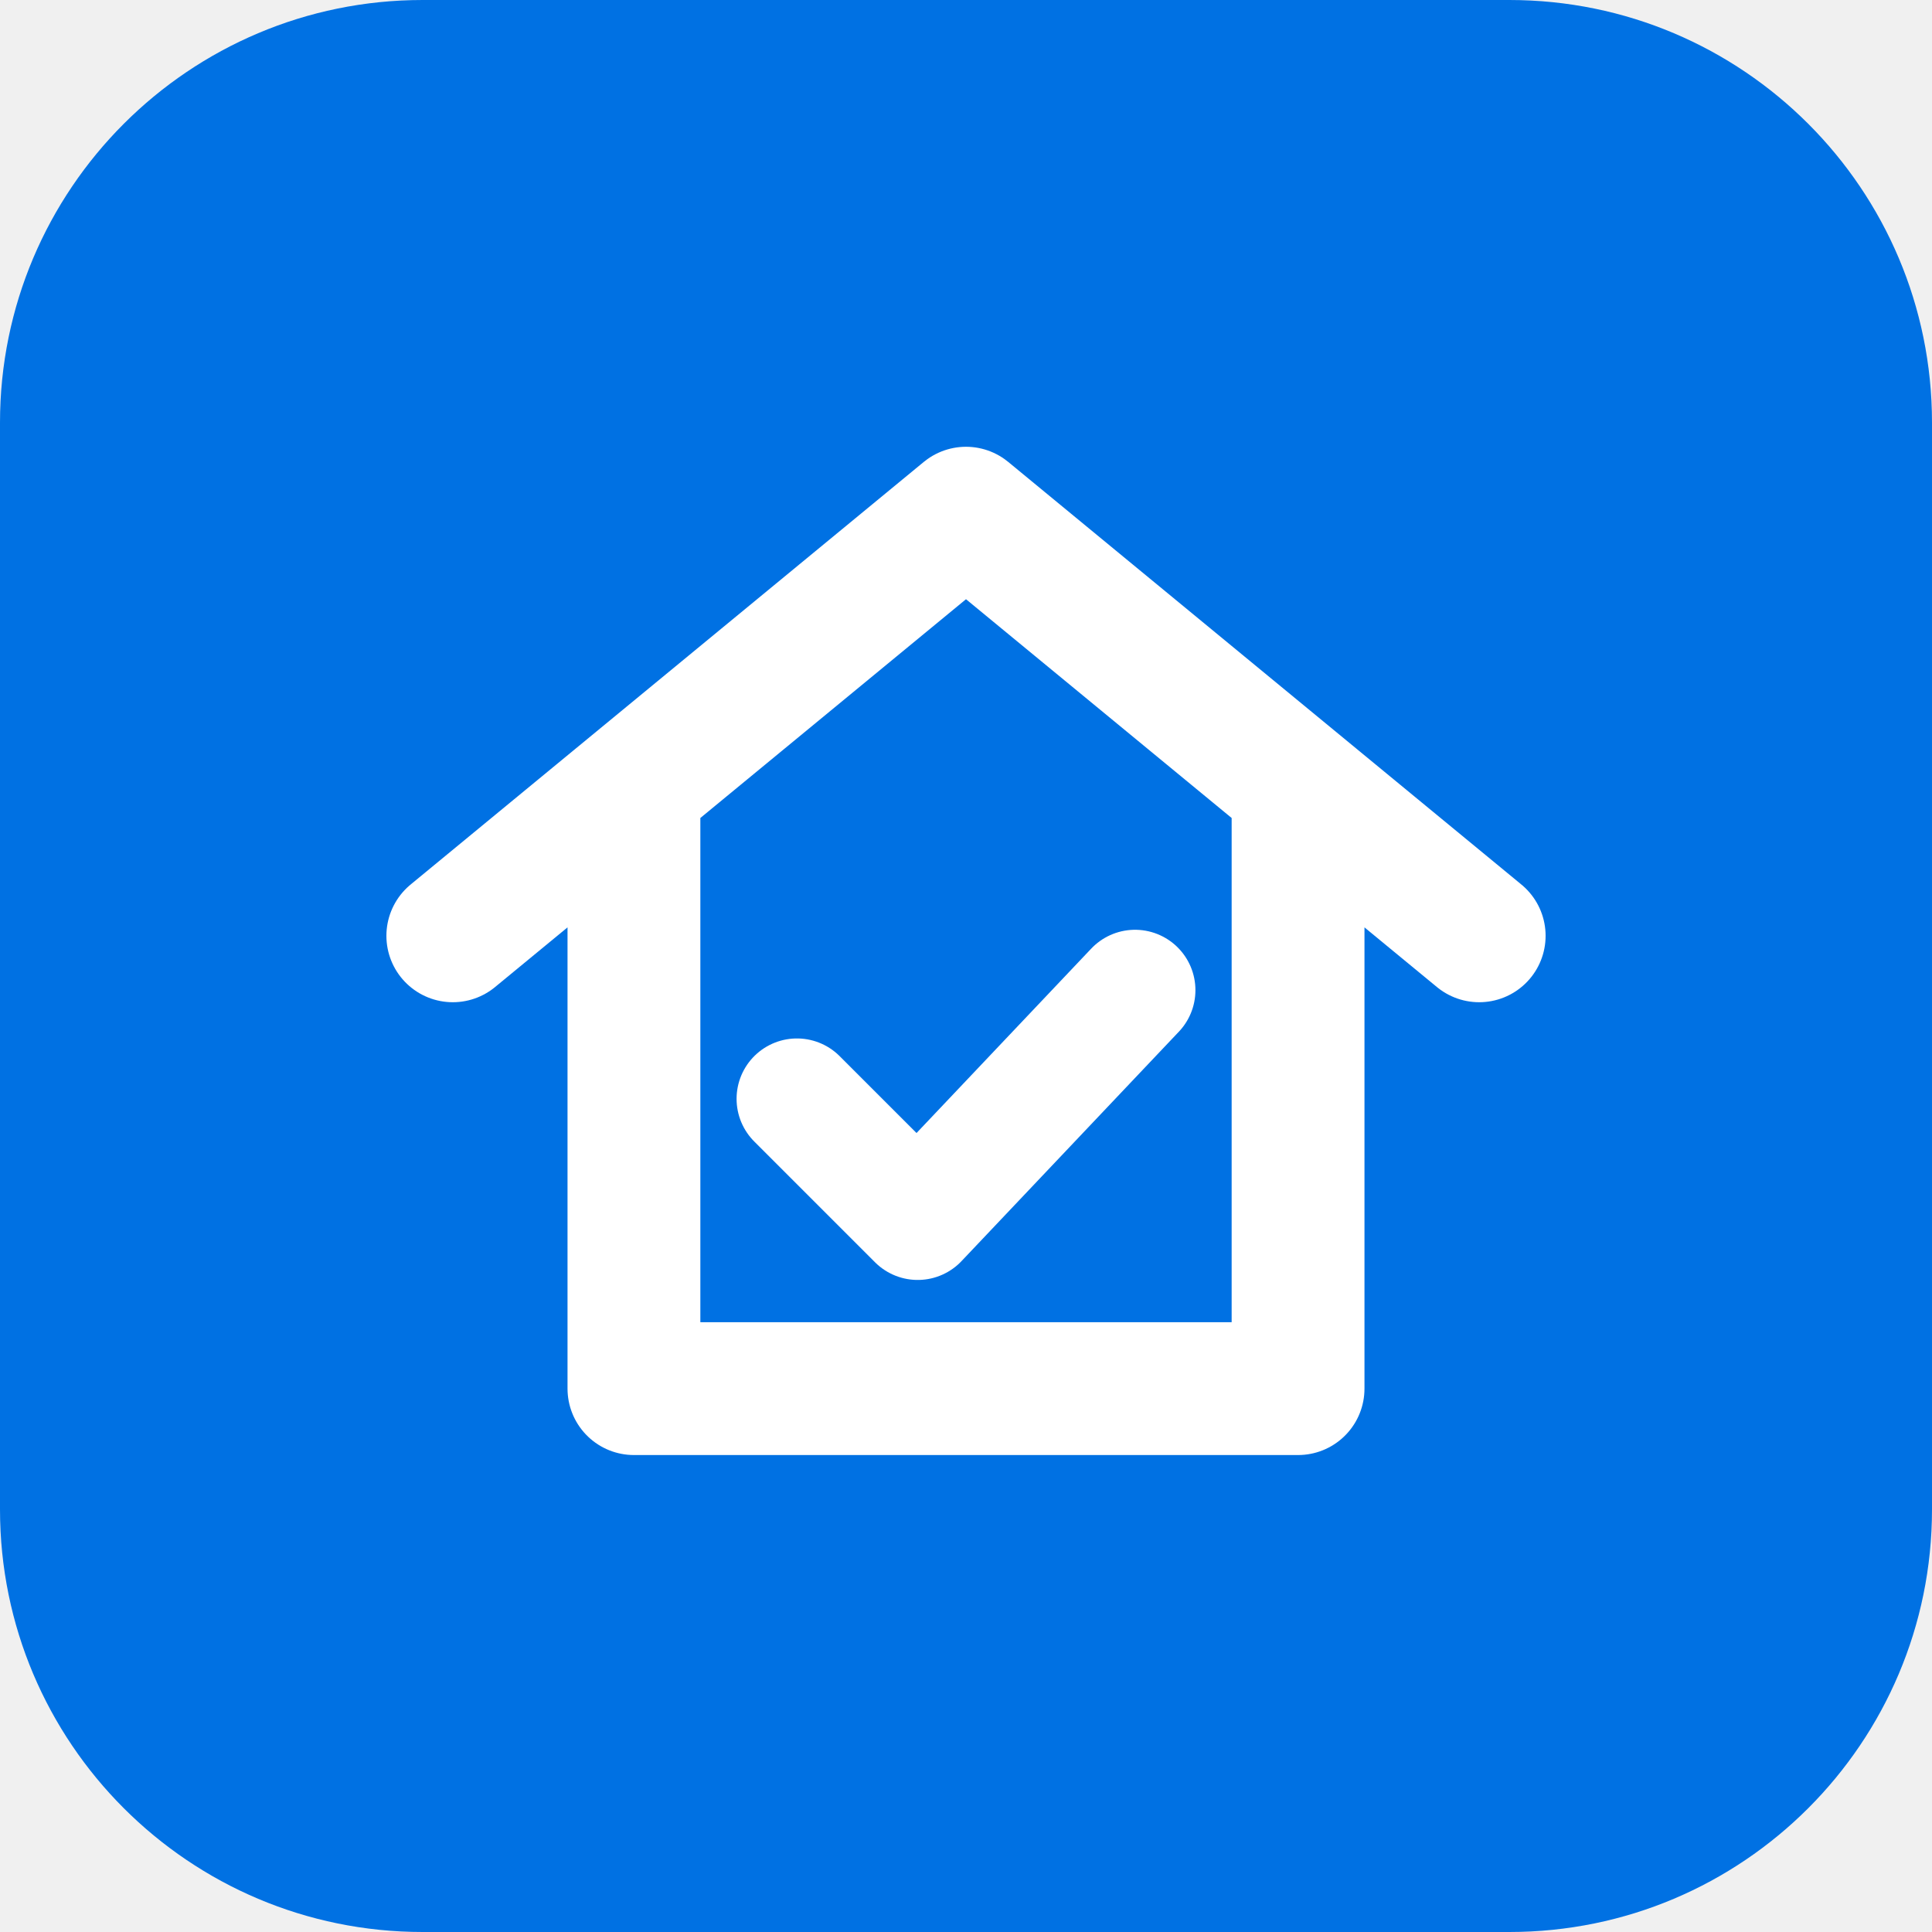
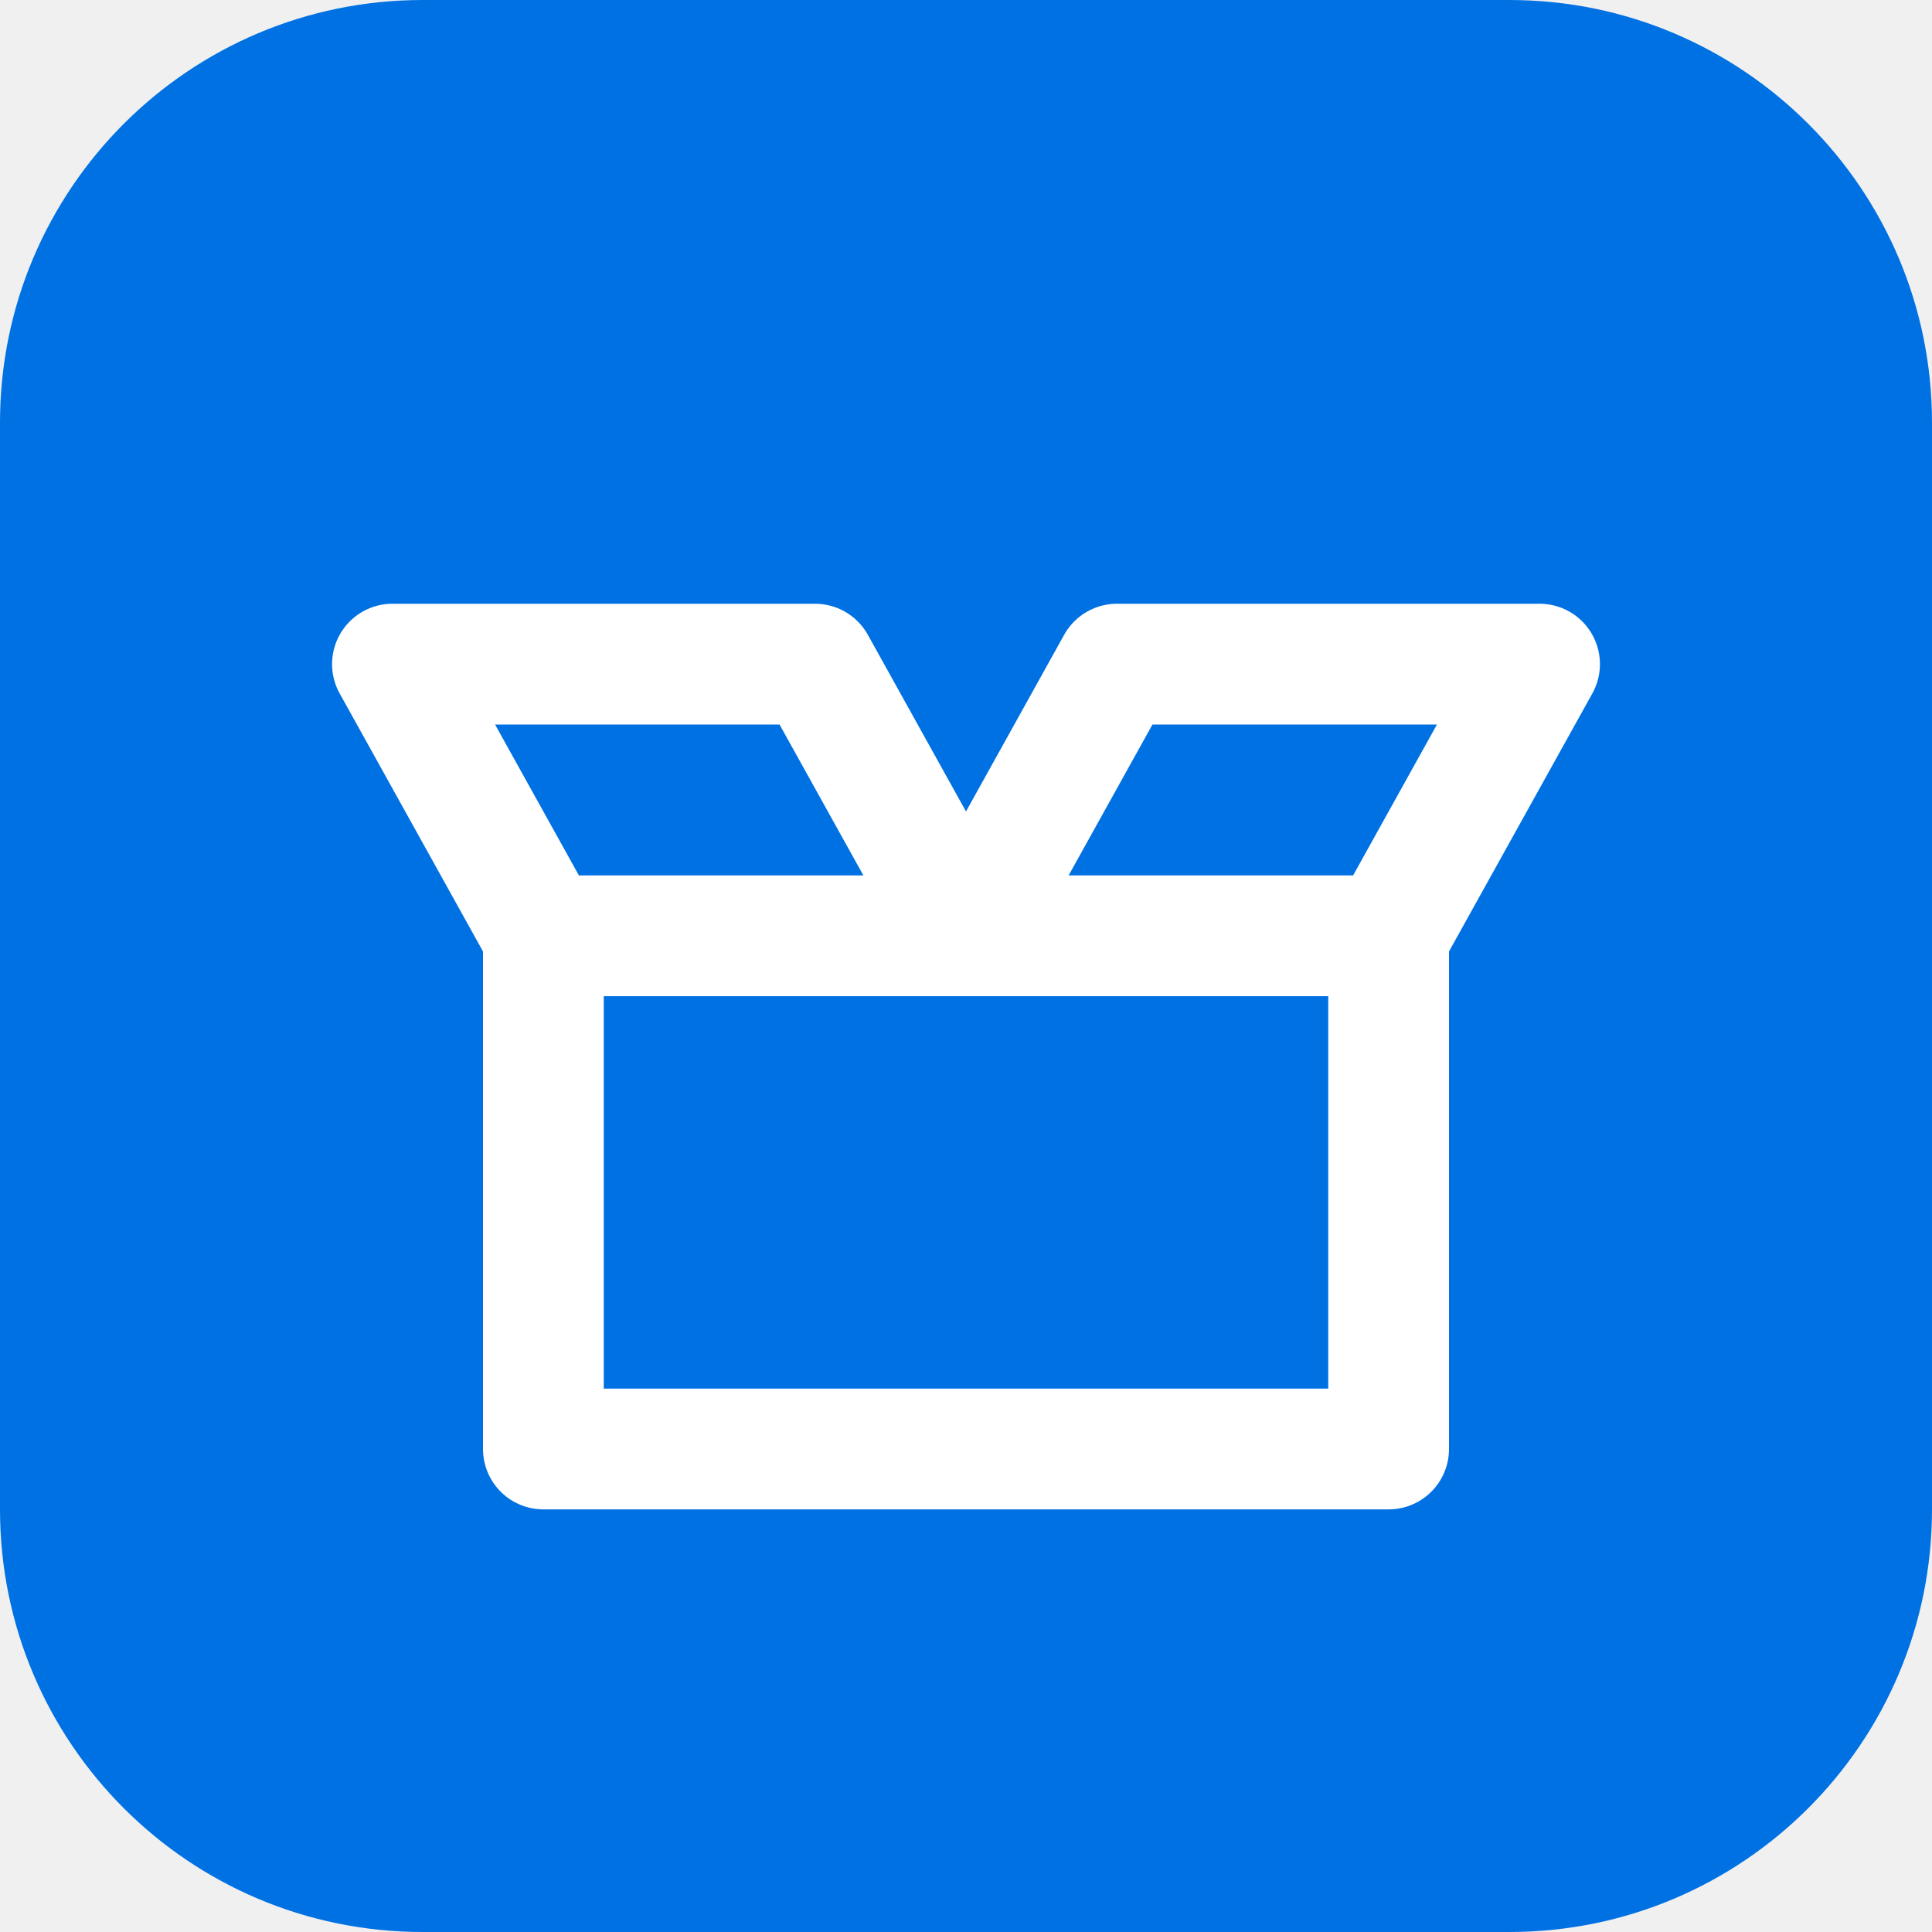
<svg xmlns="http://www.w3.org/2000/svg" viewBox="0 0 32 32">
  <rect width="32" height="32" rx="7" fill="#0071e3" />
-   <path d="M7.5 15.5L16 8.5l8.5 7M10.5 13.5V23h11v-9.5" fill="none" stroke="#fff" stroke-width="2.2" stroke-linecap="round" stroke-linejoin="round" />
-   <path d="M13.2 18.2l2 2 3.6-3.8" fill="none" stroke="#fff" stroke-width="2" stroke-linecap="round" stroke-linejoin="round" />
+   <path d="M9 15.5h14V24H9z M9 15.5L6.5 11h7l2.5 4.5 2.5-4.5h7L23 15.5" fill="none" stroke="#fff" stroke-width="2" stroke-linejoin="round" stroke-linecap="round" />
</svg>
